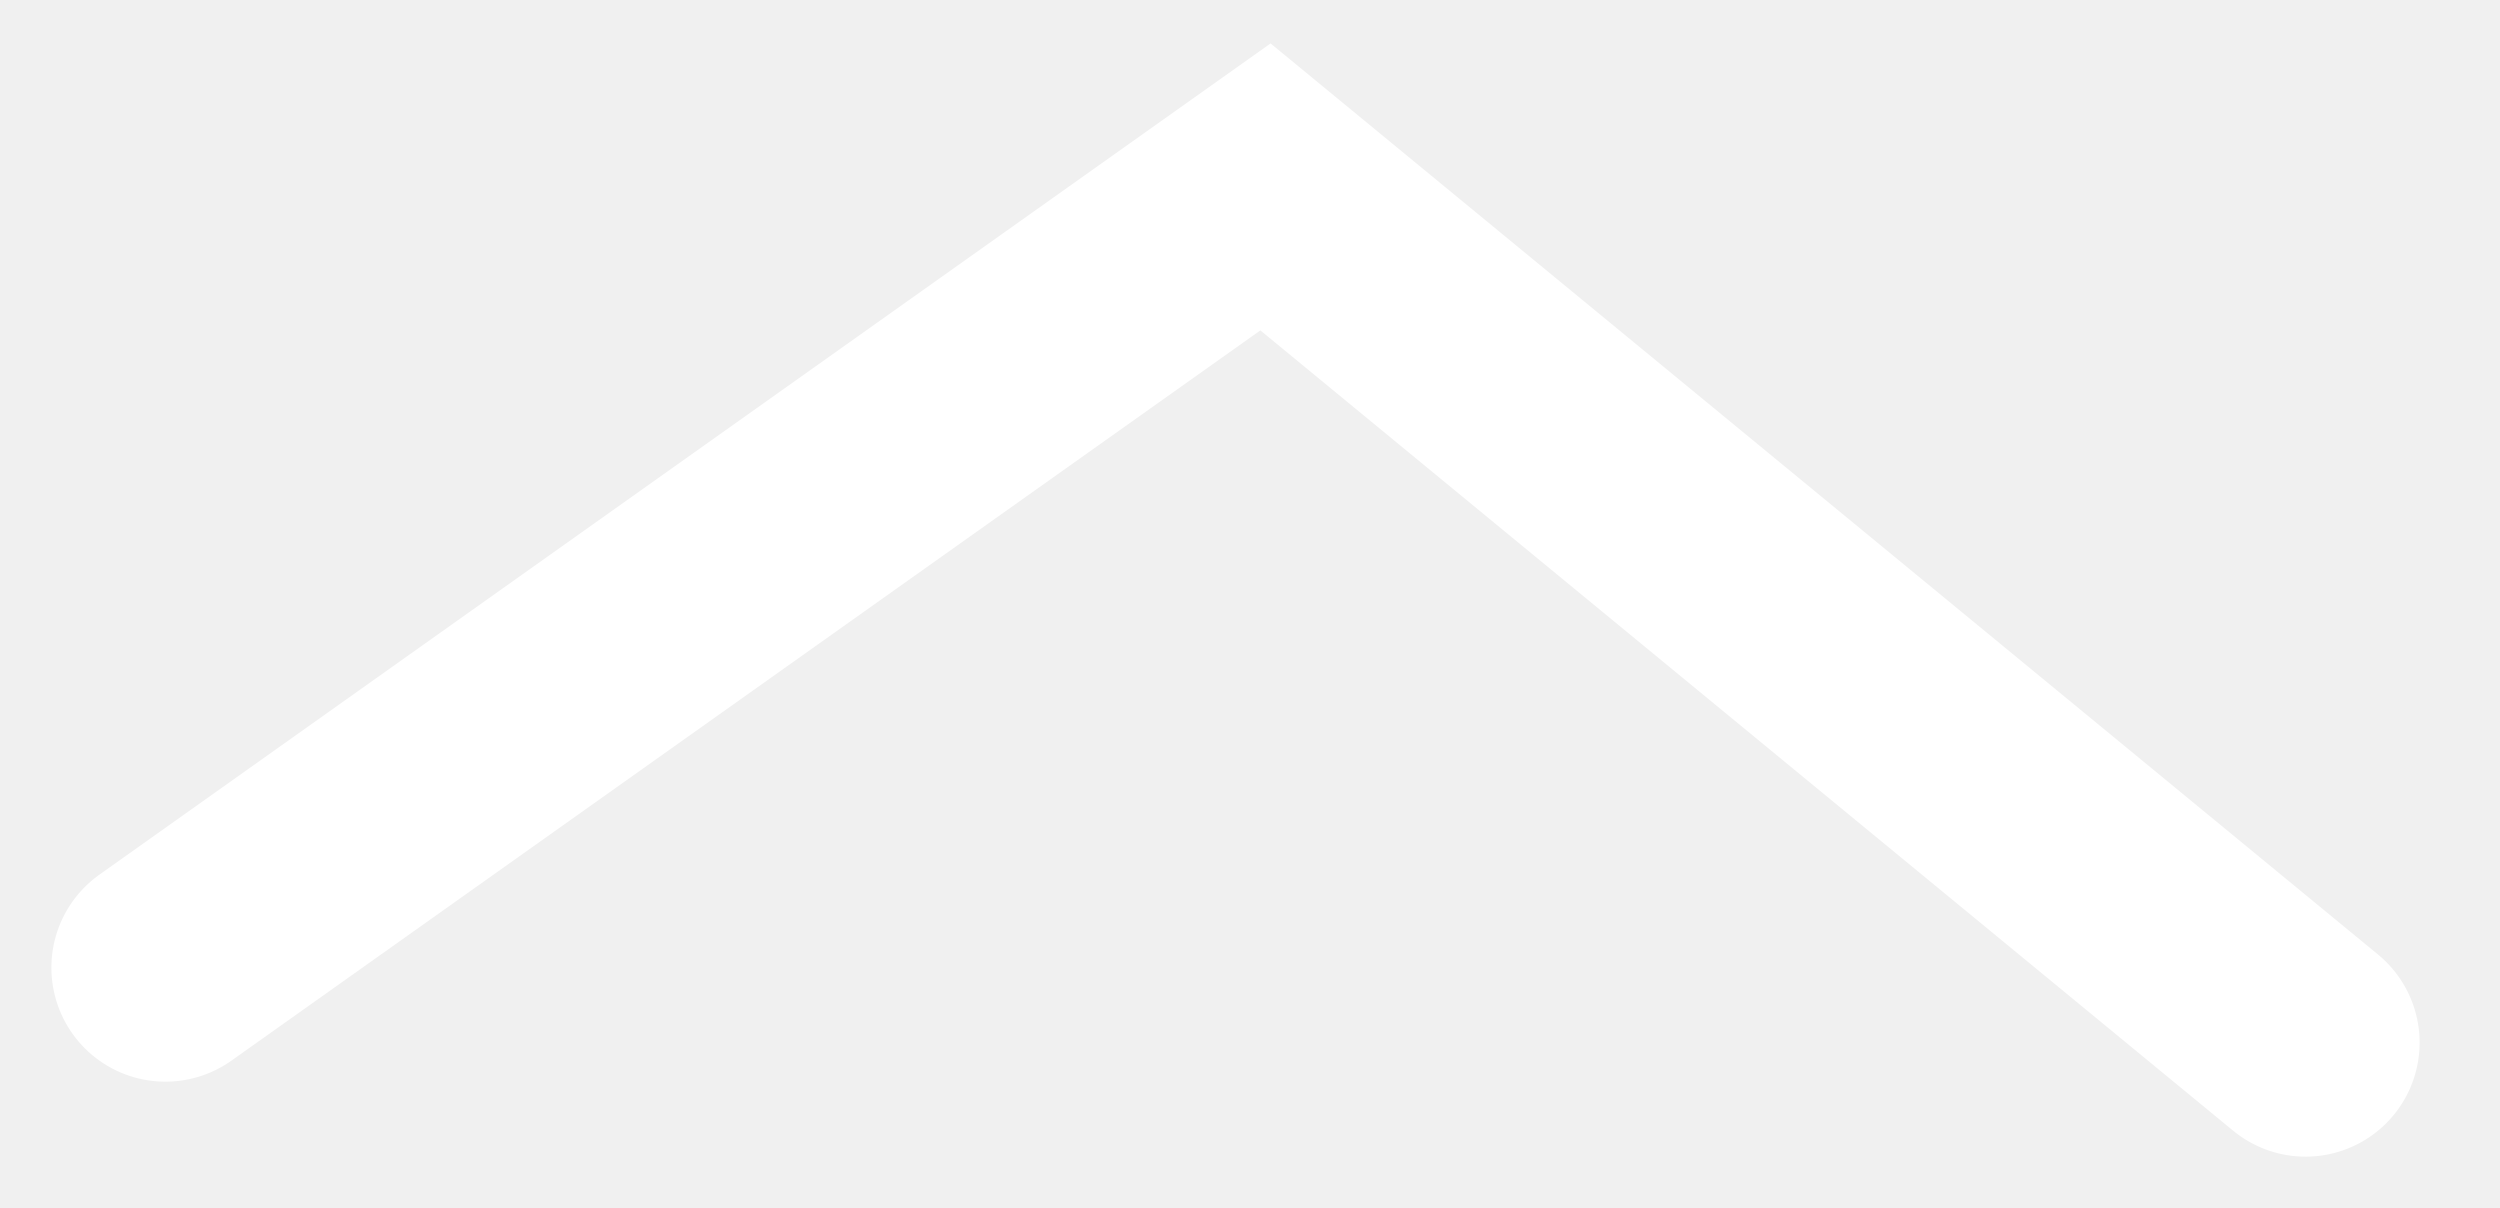
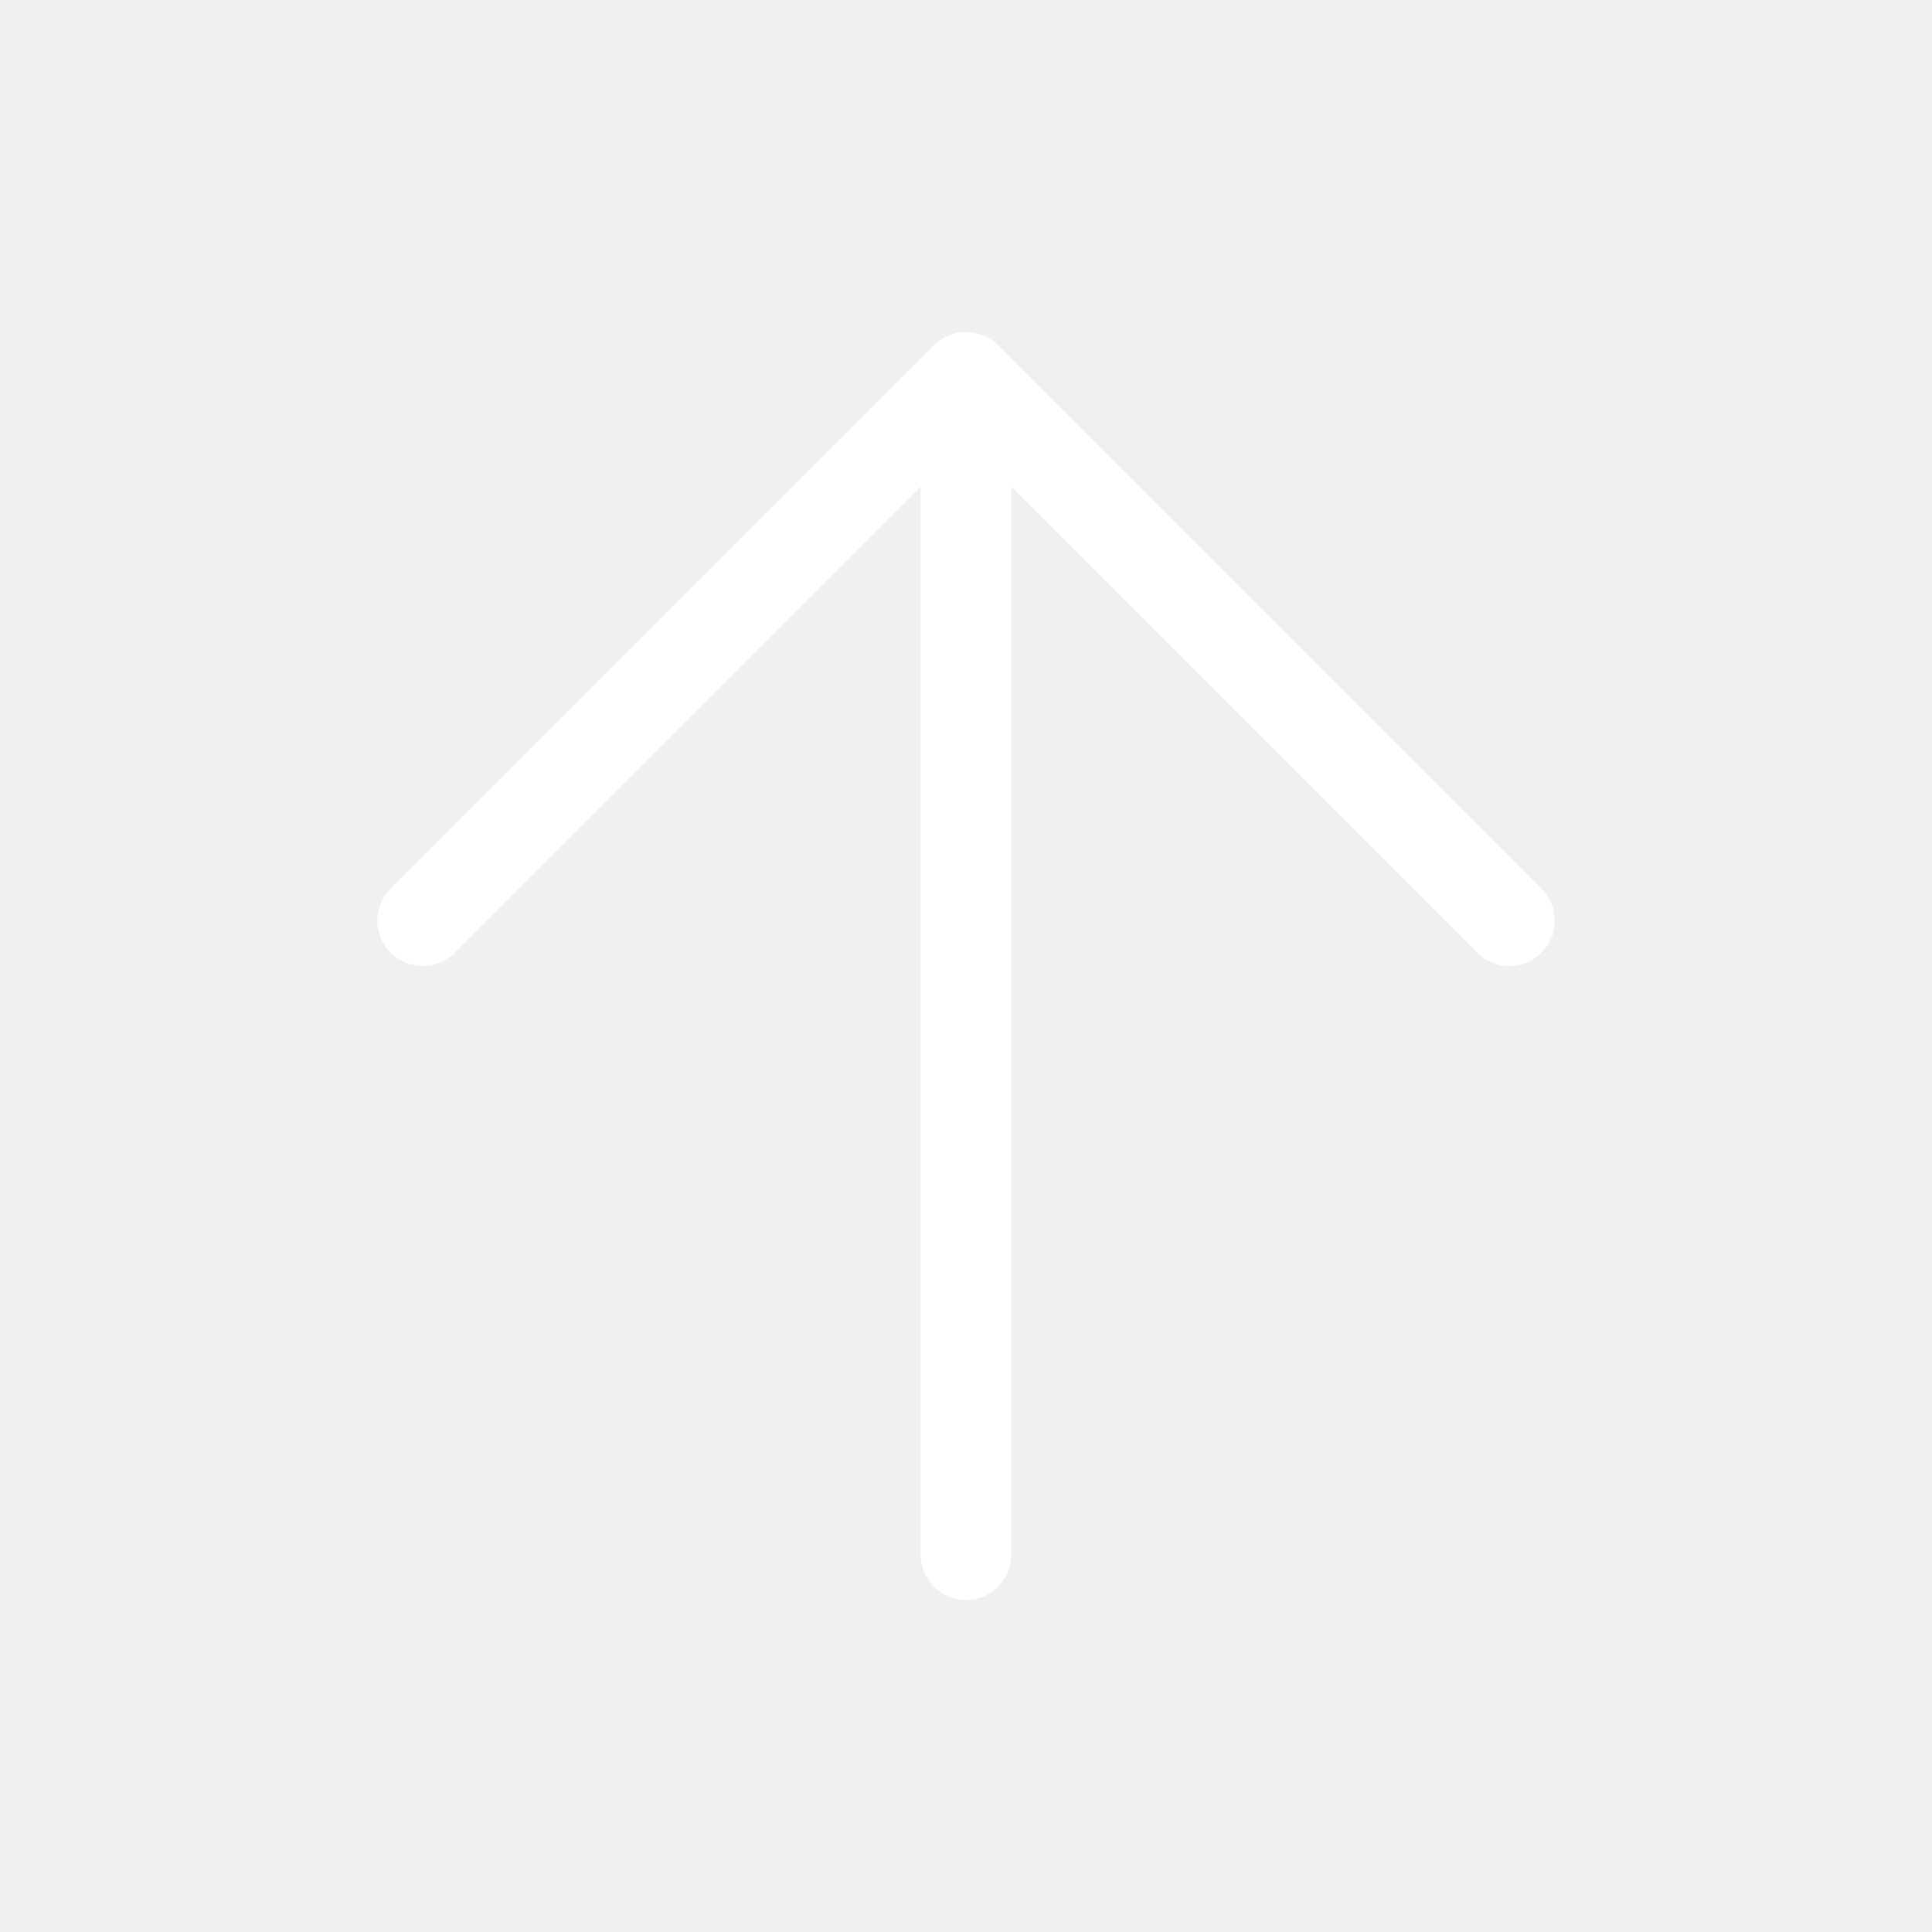
- <svg xmlns="http://www.w3.org/2000/svg" width="32.869" height="15.88" viewBox="0 0 32.869 15.88">
-   <path fill="none" stroke="#fff" stroke-linecap="round" stroke-width="3" d="M7669.29,2749.414l10.769,14.1-10.769,14.066" data-name="Pfad 35" transform="matrix(0.035, -0.999, 0.999, 0.035, 2.175, 12.722) translate(-7669.29 -2749.414)" />
+ <svg xmlns="http://www.w3.org/2000/svg" viewBox="0 0 512 512">
+   <polyline points="112 244 256 100 400 244" style="fill:none;stroke:#fff;stroke-linecap:round;stroke-linejoin:round;stroke-width:24px" />
+   <line x1="256" y1="120" x2="256" y2="412" style="fill:none;stroke:#fff;stroke-linecap:round;stroke-linejoin:round;stroke-width:24px" />
</svg>
